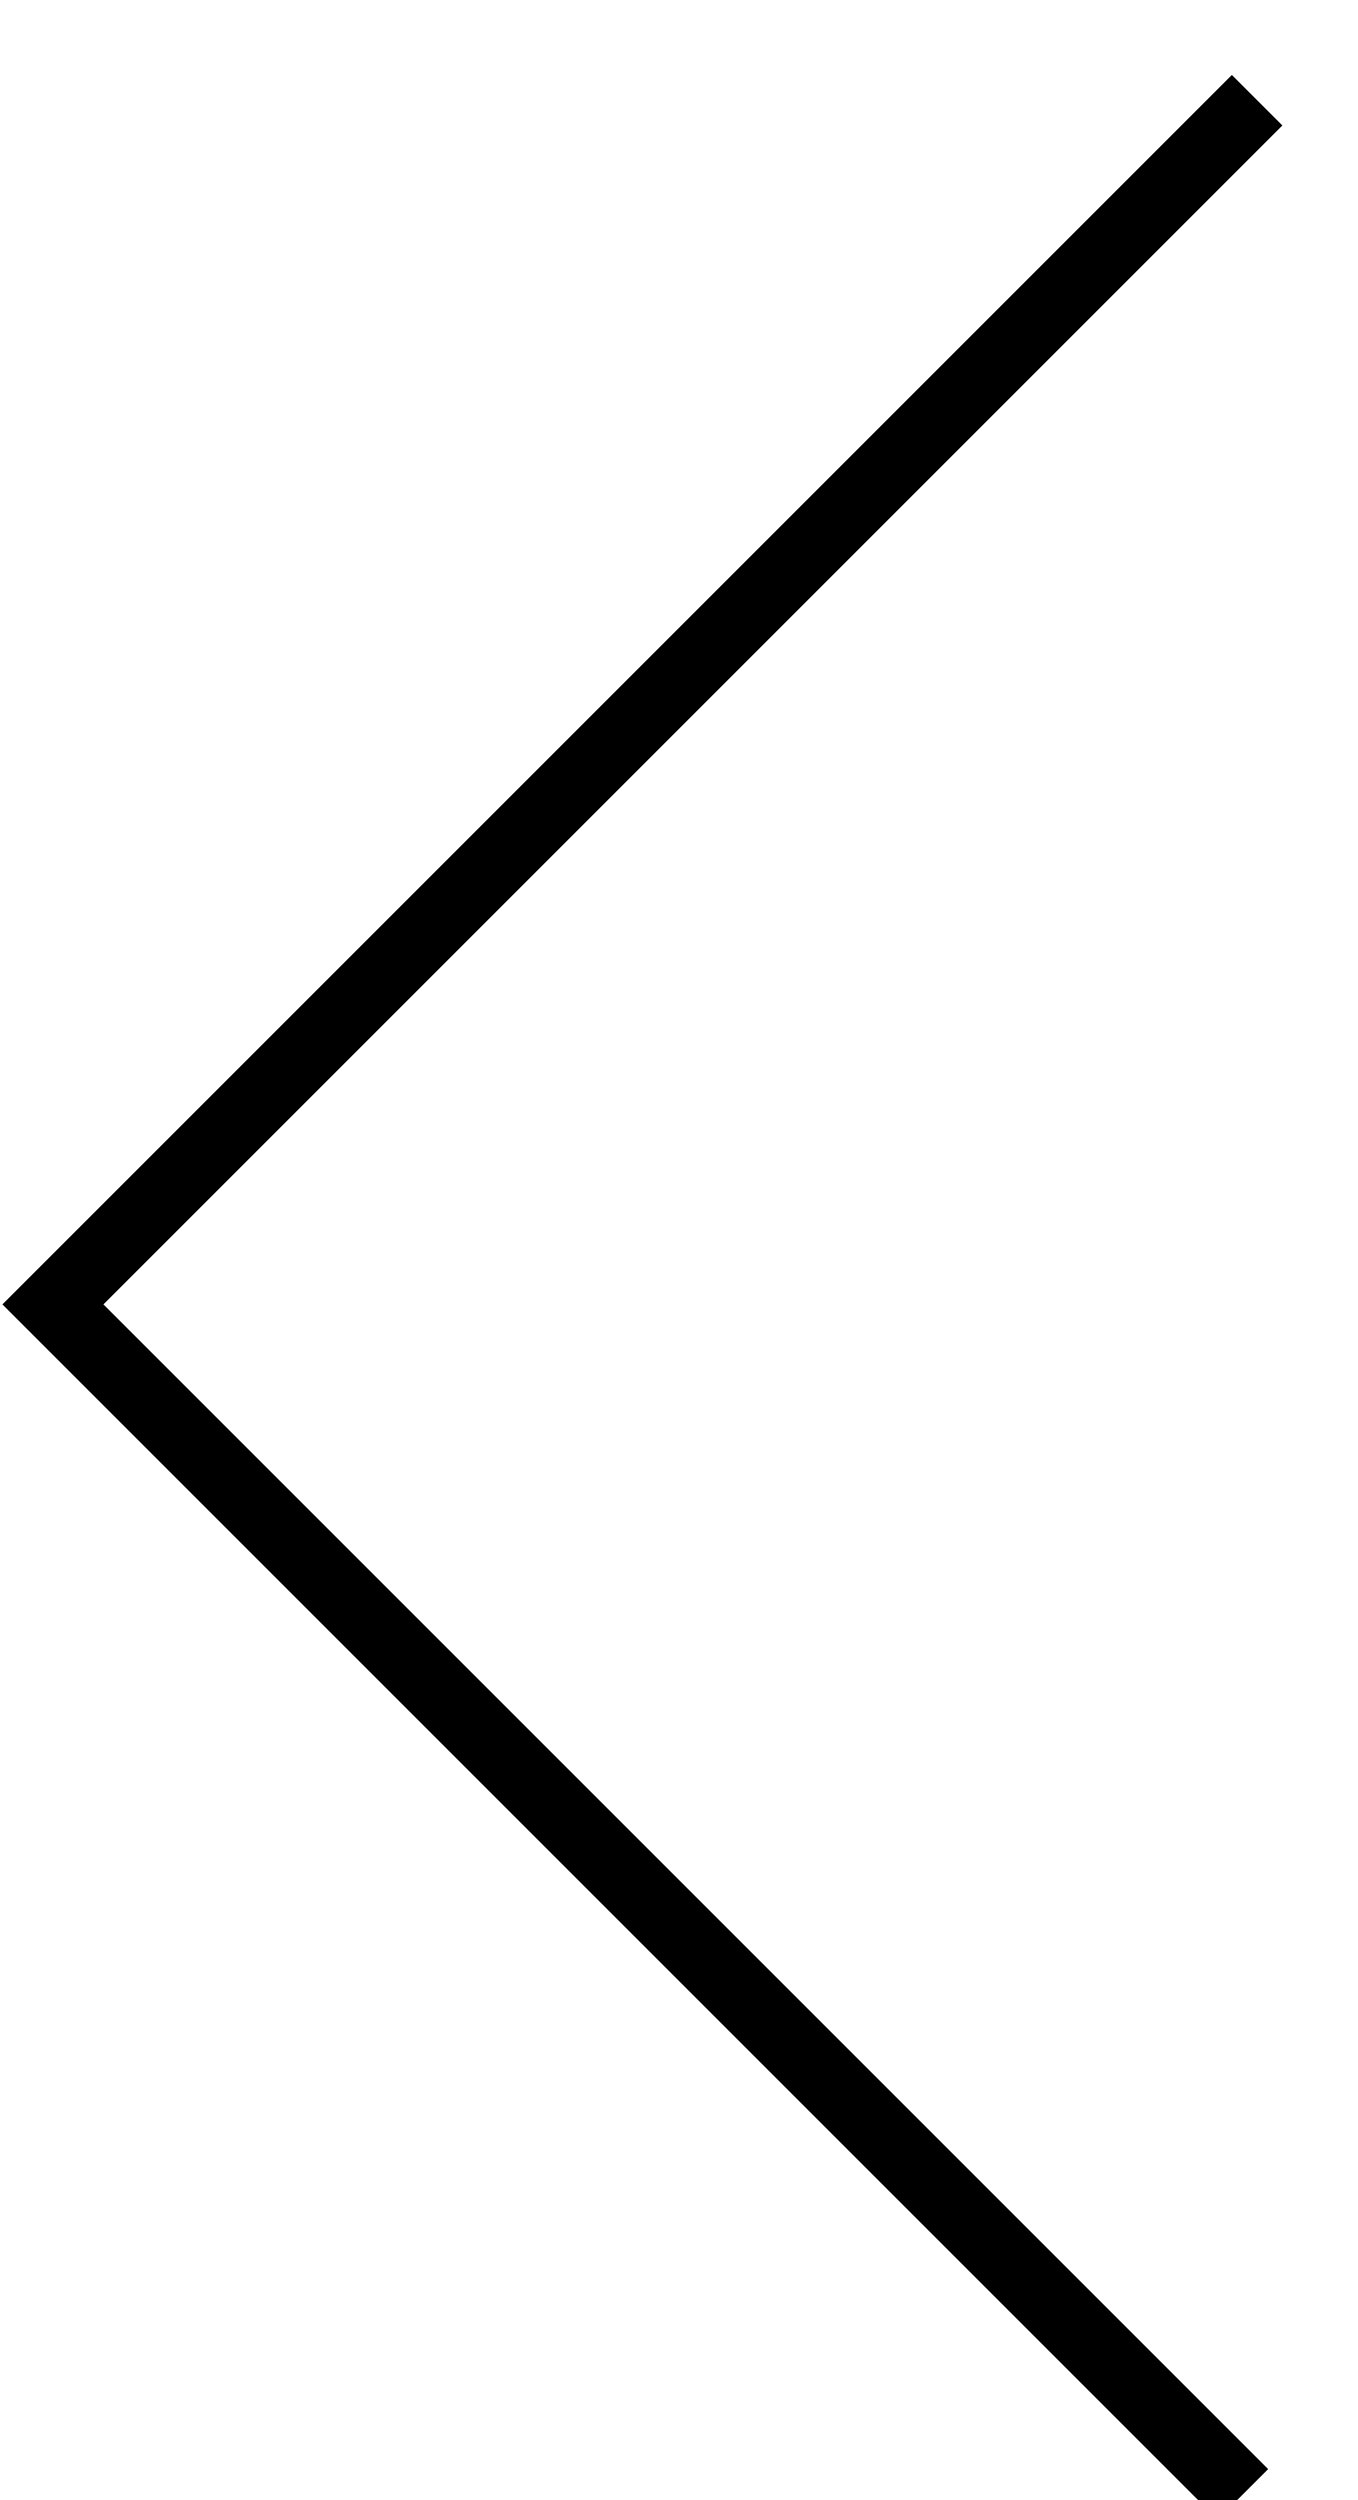
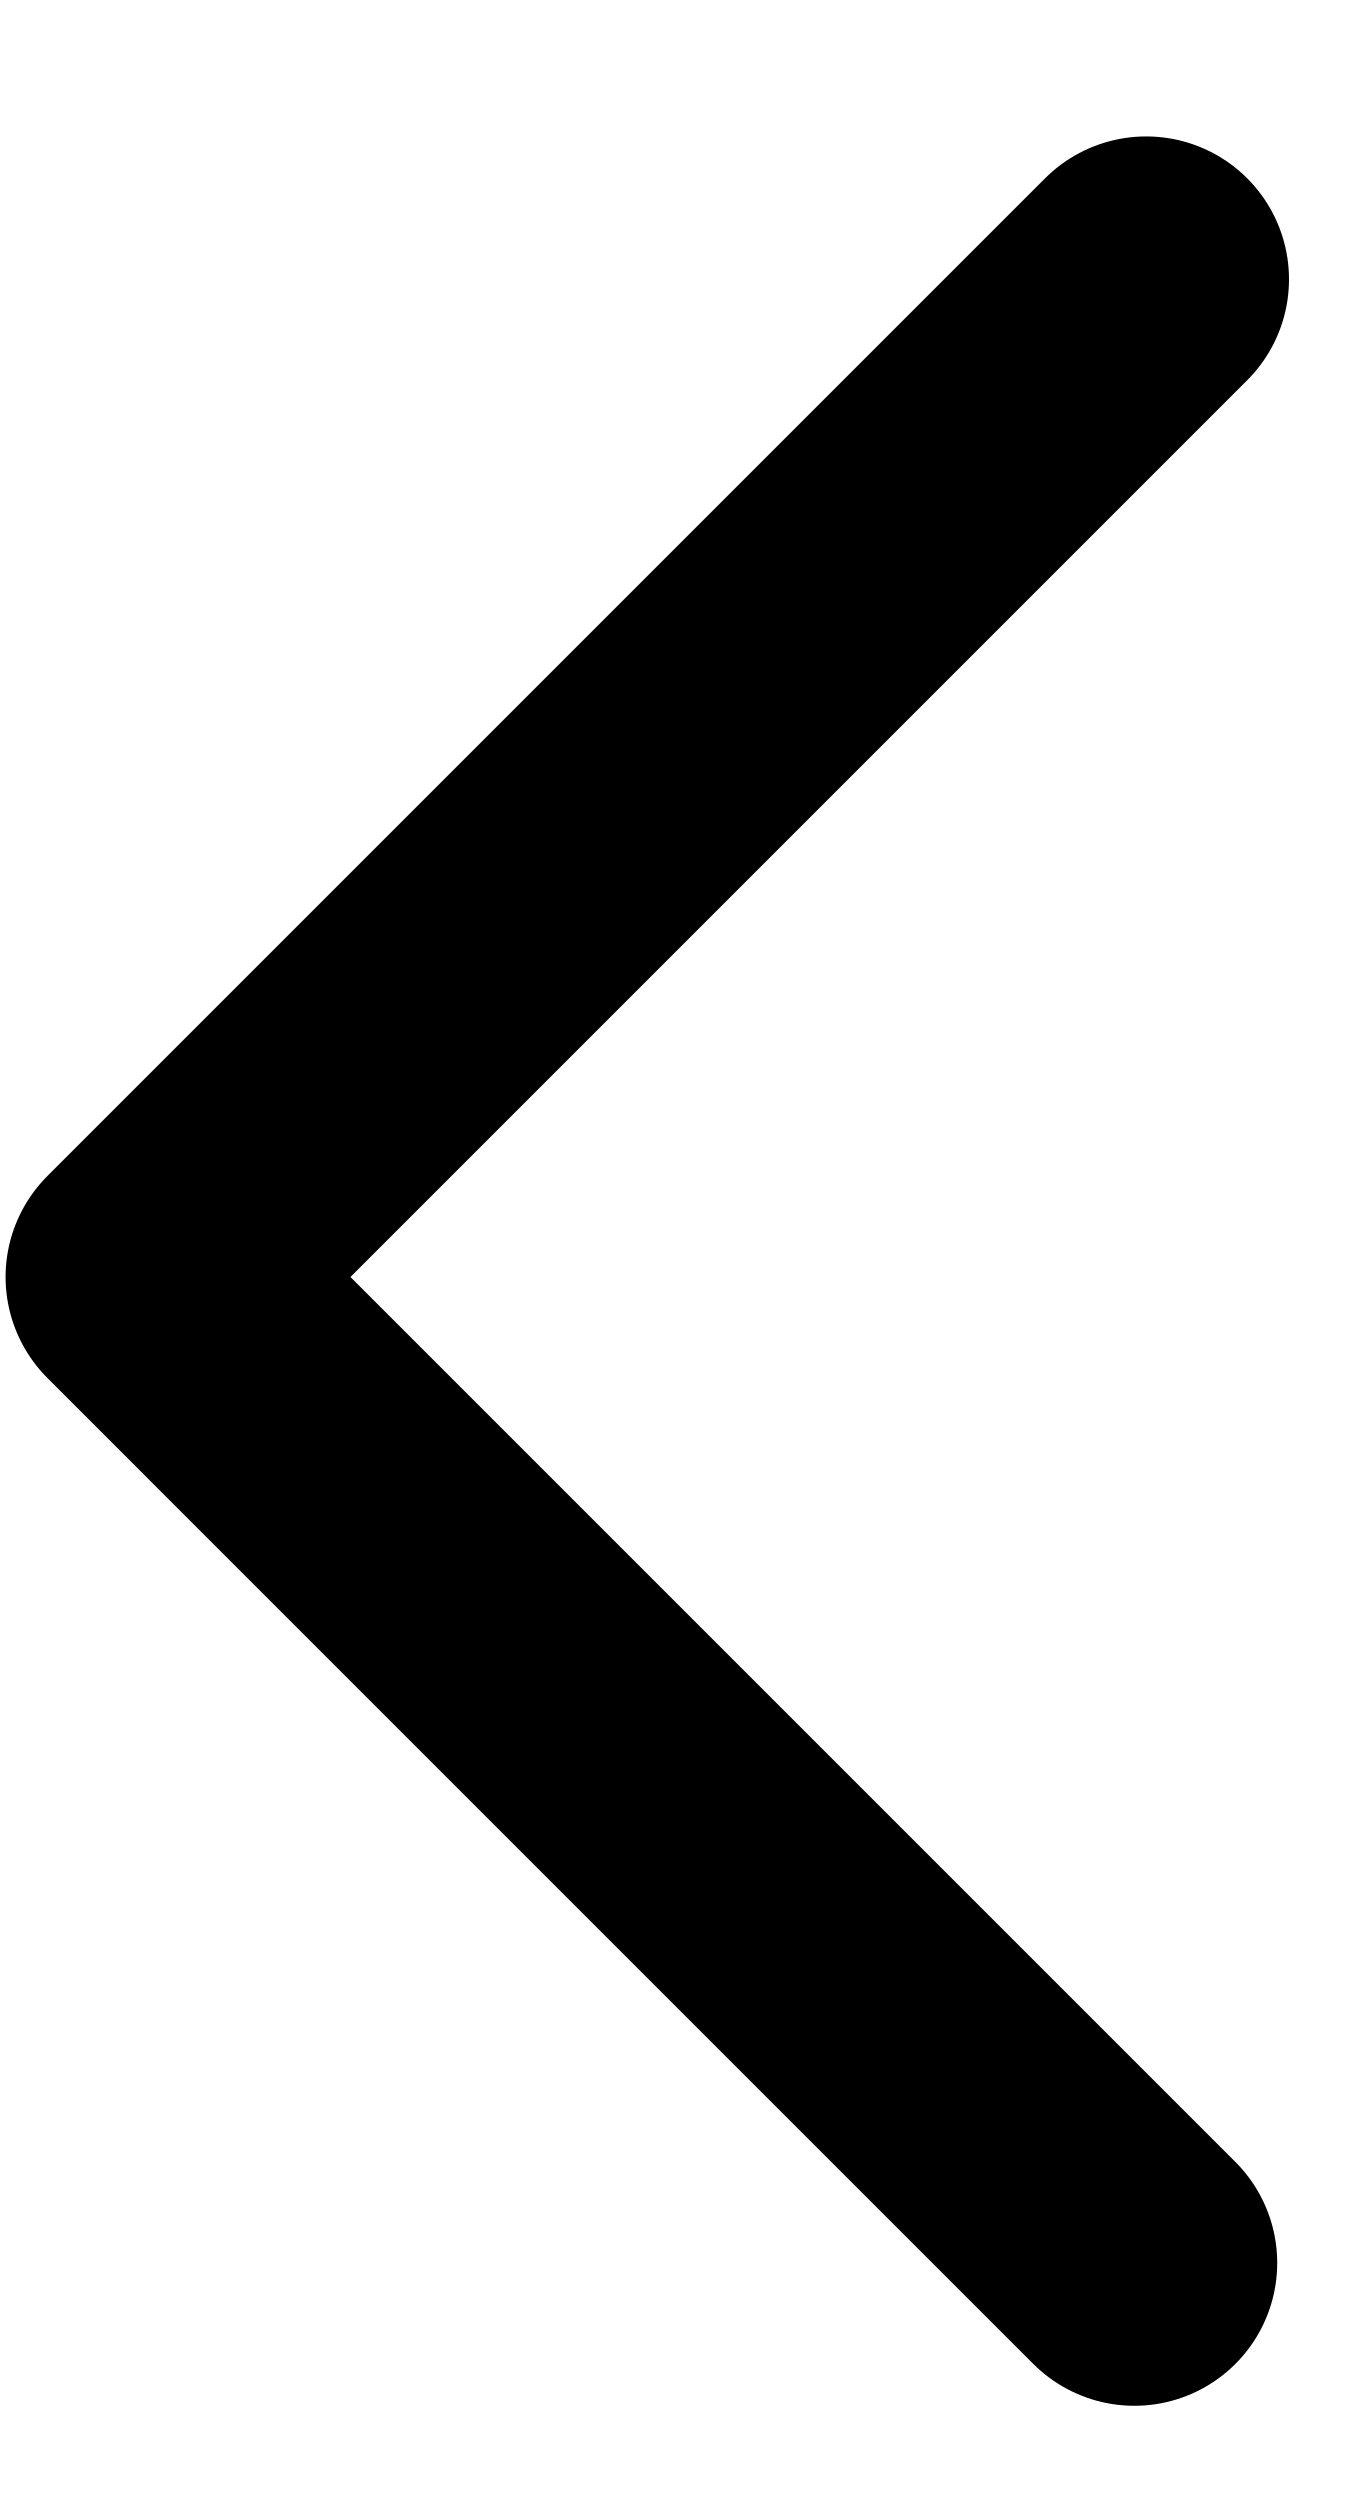
- <svg xmlns="http://www.w3.org/2000/svg" width="19px" height="35px" viewBox="0 0 19 35" version="1.1">
-   <g id="Page-1" stroke="none" stroke-width="1" fill="none" fill-rule="evenodd">
-     <g id="Project-with-decription" transform="translate(-169, -83)" stroke="#000000">
-       <g id="Path-118-+-Path-119" transform="translate(169, 84)">
-         <path d="M29.28,5.241 L29.28,29.083 L5.72,29.083" id="Path-119" transform="translate(17.5, 17.162) scale(-1, 1) rotate(-45) translate(-17.5, -17.162) " />
+ <svg xmlns="http://www.w3.org/2000/svg" version="1.1" id="Layer_1" x="0px" y="0px" width="19px" height="35px" viewBox="0 0 19 35" enable-background="new 0 0 19 35" xml:space="preserve">
+   <g id="Page-1">
+     <g id="Project-with-decription" transform="translate(-169, -83)">
+       <g id="Path-118-_x2B_-Path-119" transform="translate(169, 84)">
+         <path id="Path-119" fill="none" stroke="#000000" stroke-width="4" stroke-linecap="round" stroke-linejoin="round" d="     M16.046,2.91L2.078,16.878l13.803,13.803" />
      </g>
    </g>
  </g>
</svg>
